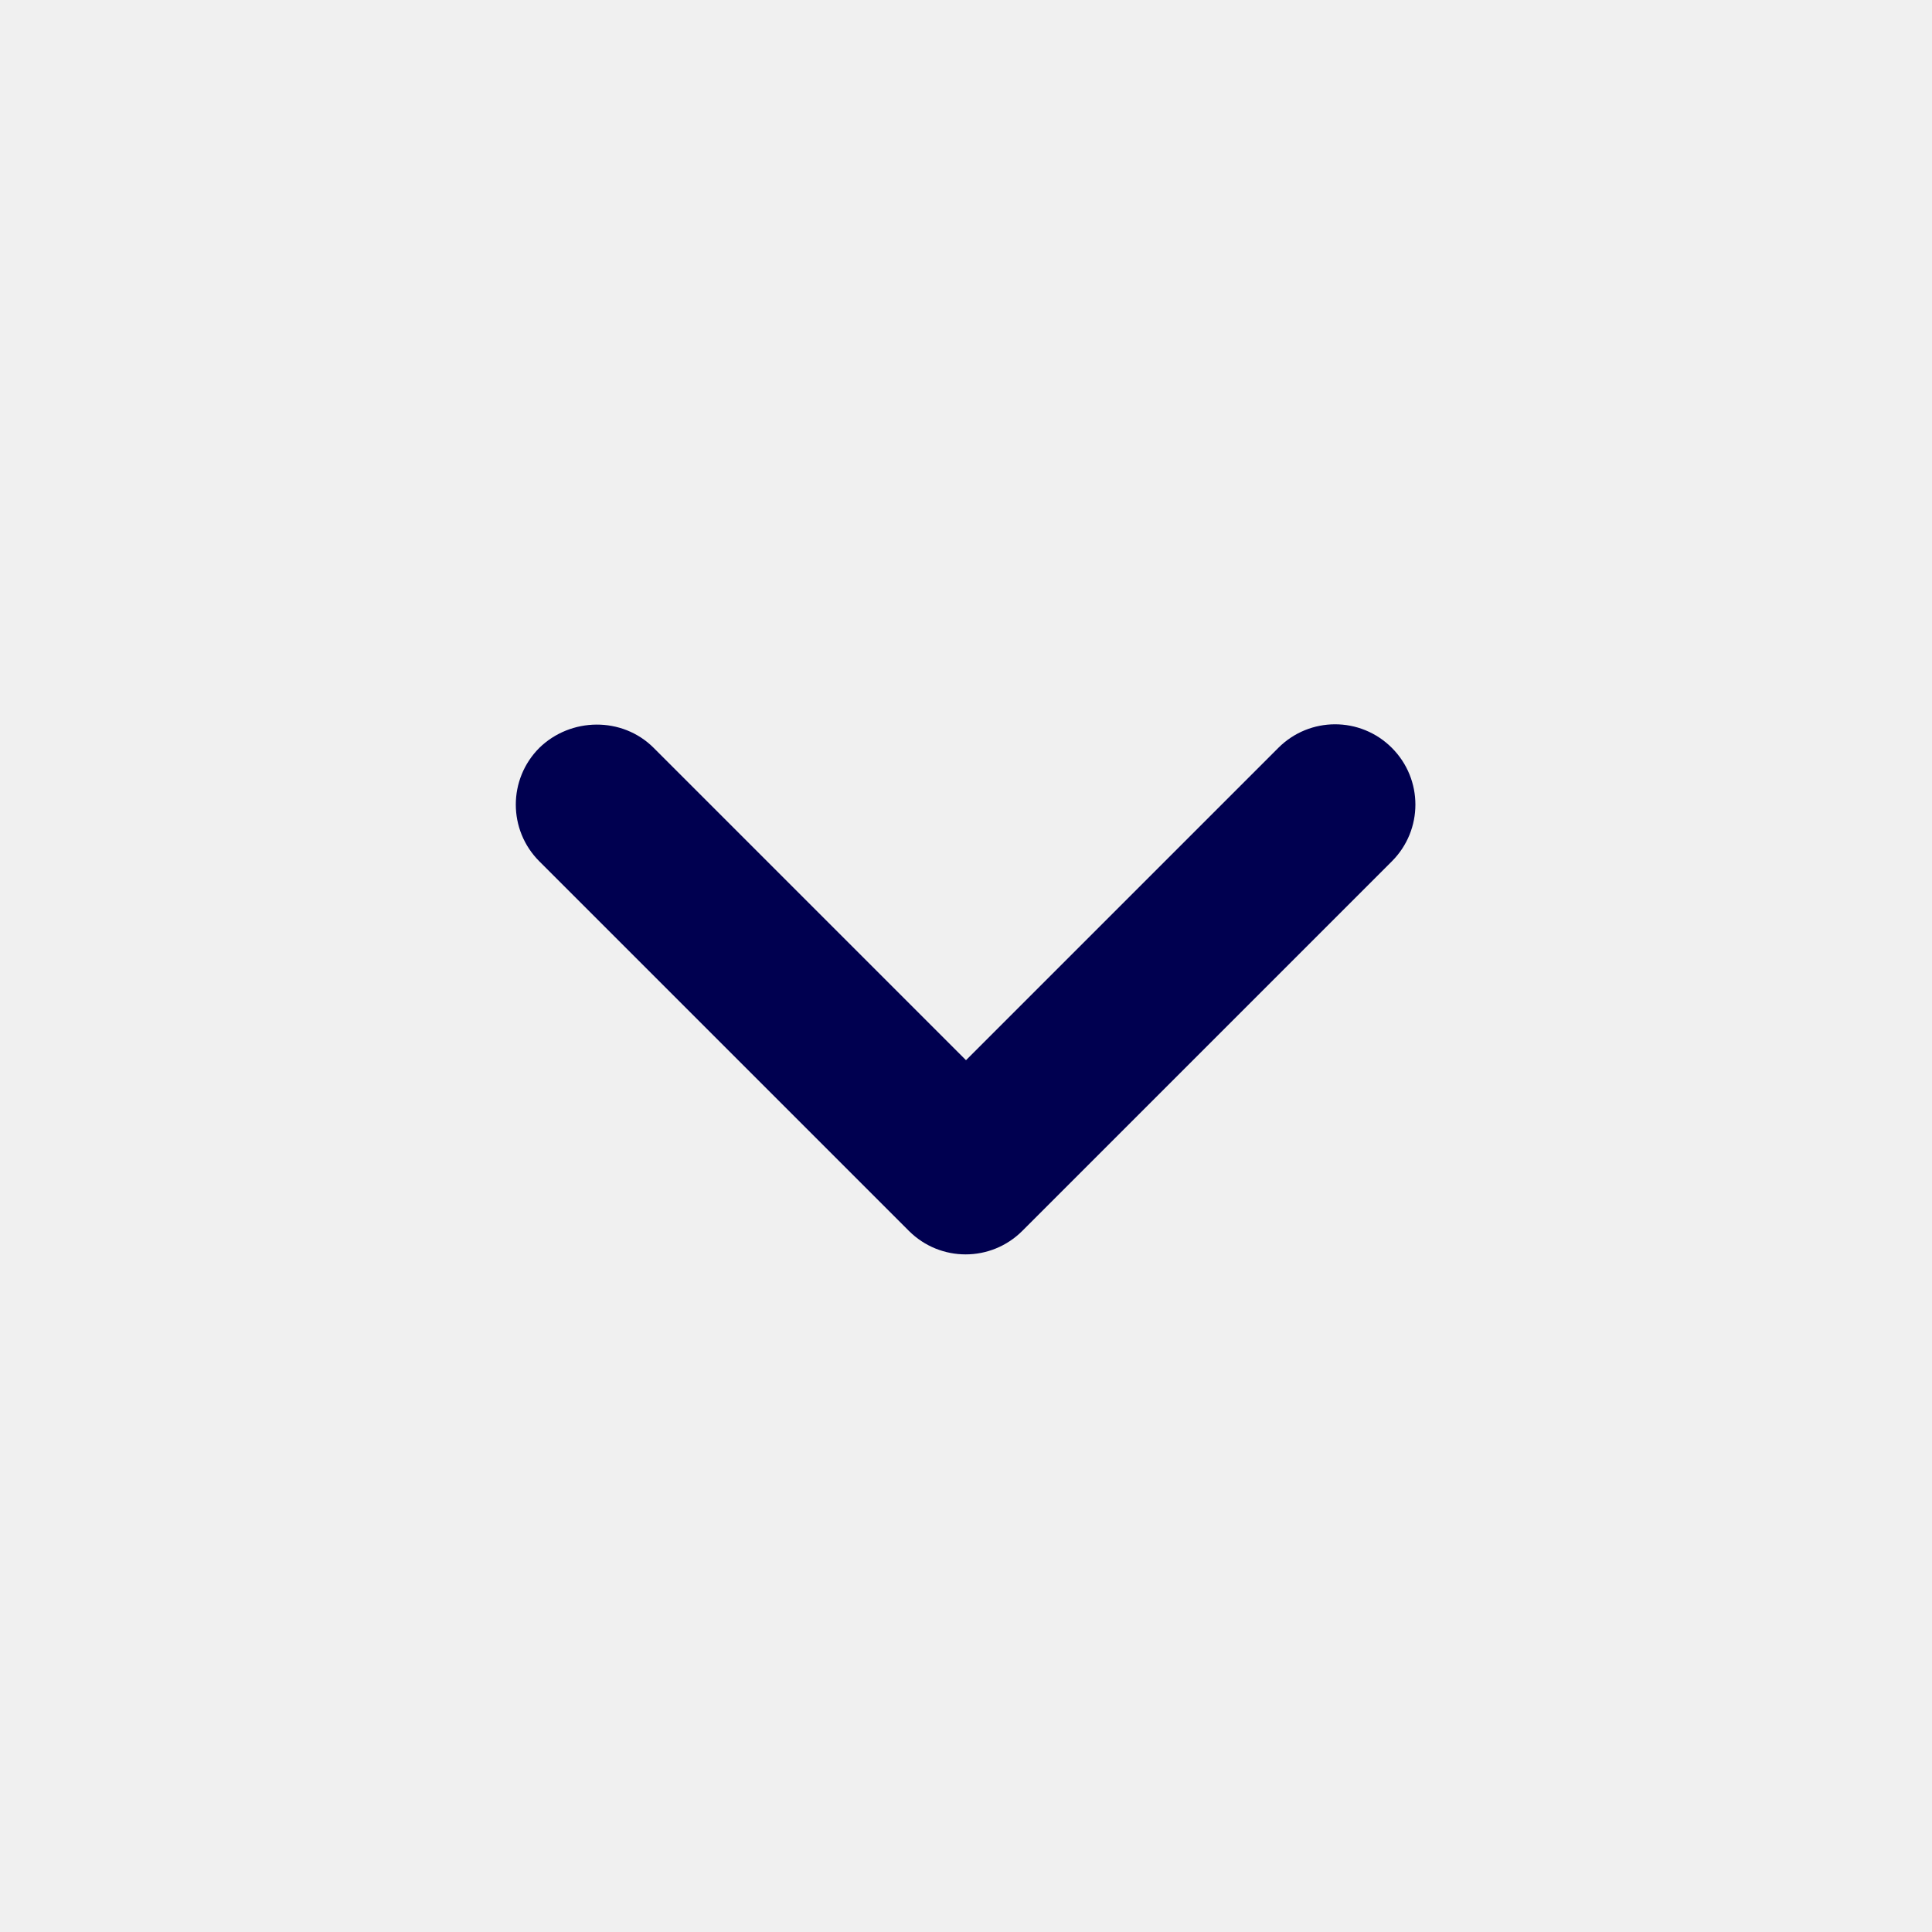
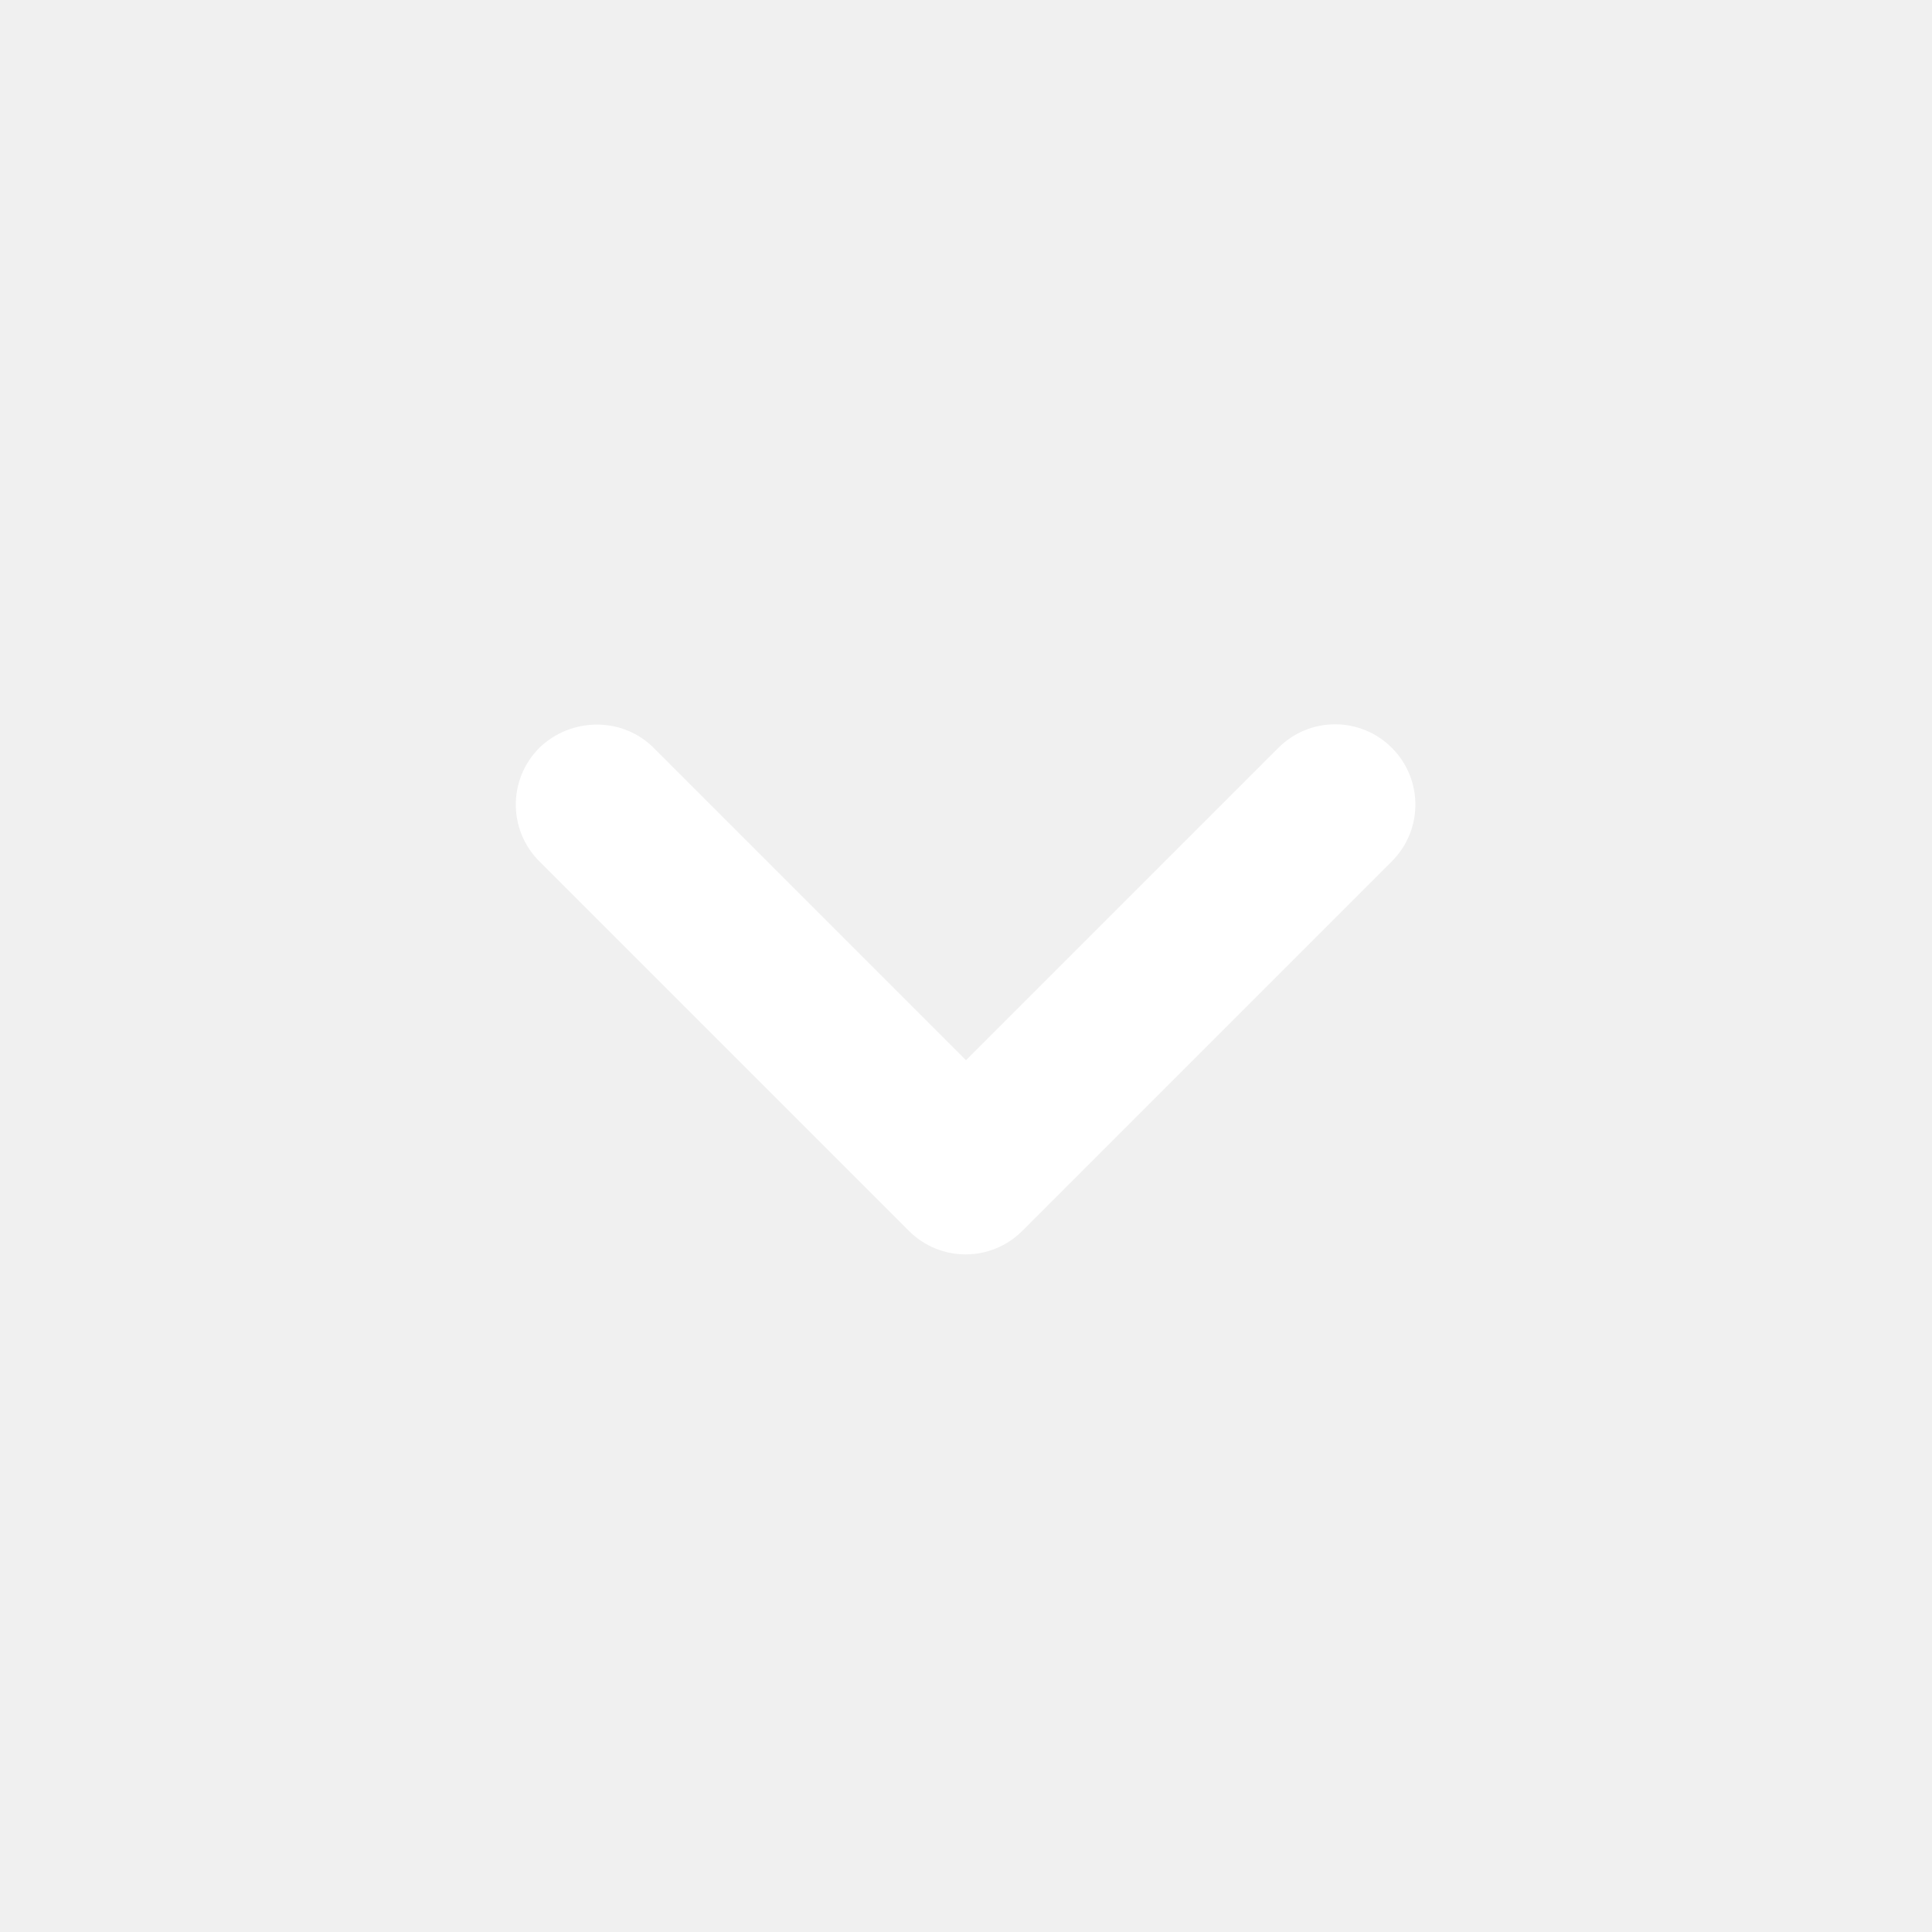
- <svg xmlns="http://www.w3.org/2000/svg" viewBox="0 0 24 24" fill="#000050" width="24px" height="24px">
+ <svg xmlns="http://www.w3.org/2000/svg" viewBox="0 0 24 24" fill="white" width="24px" height="24px">
  <path d="M8.12 9.29L12 13.17l3.88-3.88c.39-.39 1.02-.39 1.41 0 .39.39.39 1.02 0 1.41l-4.59 4.59c-.39.39-1.02.39-1.41 0L6.7 10.7c-.39-.39-.39-1.02 0-1.41.39-.38 1.03-.39 1.42 0z" />
</svg>
